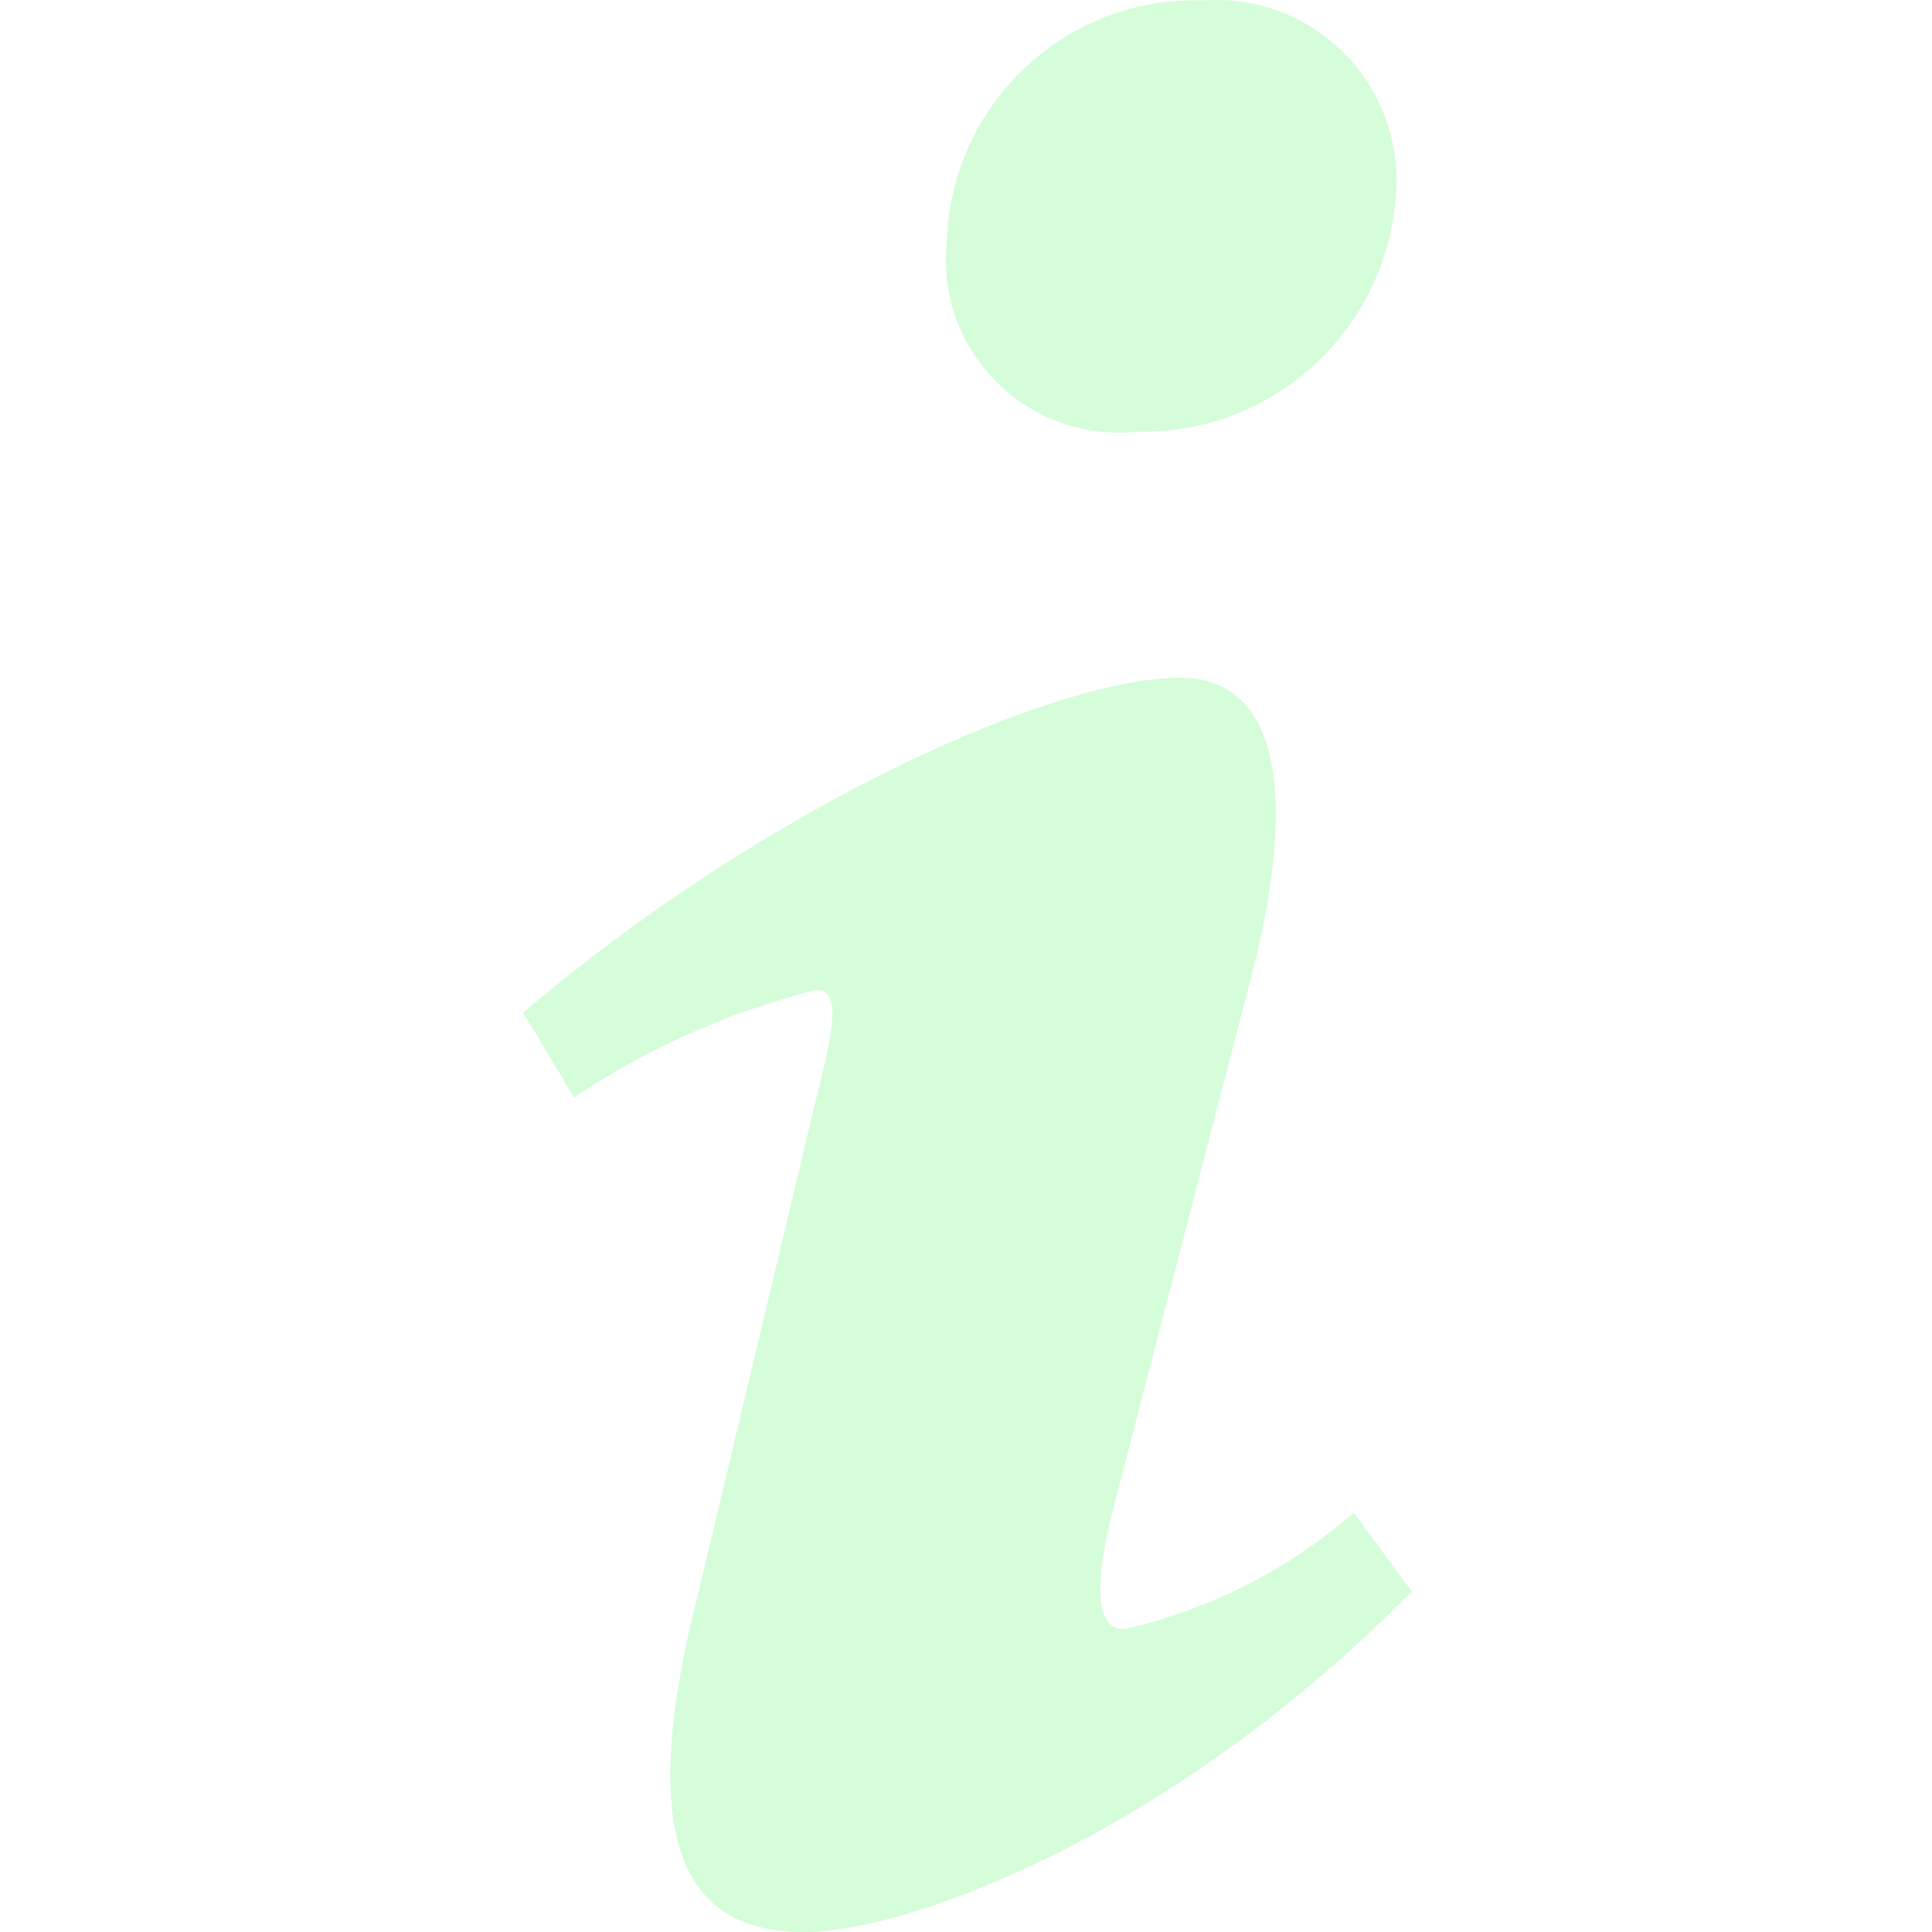
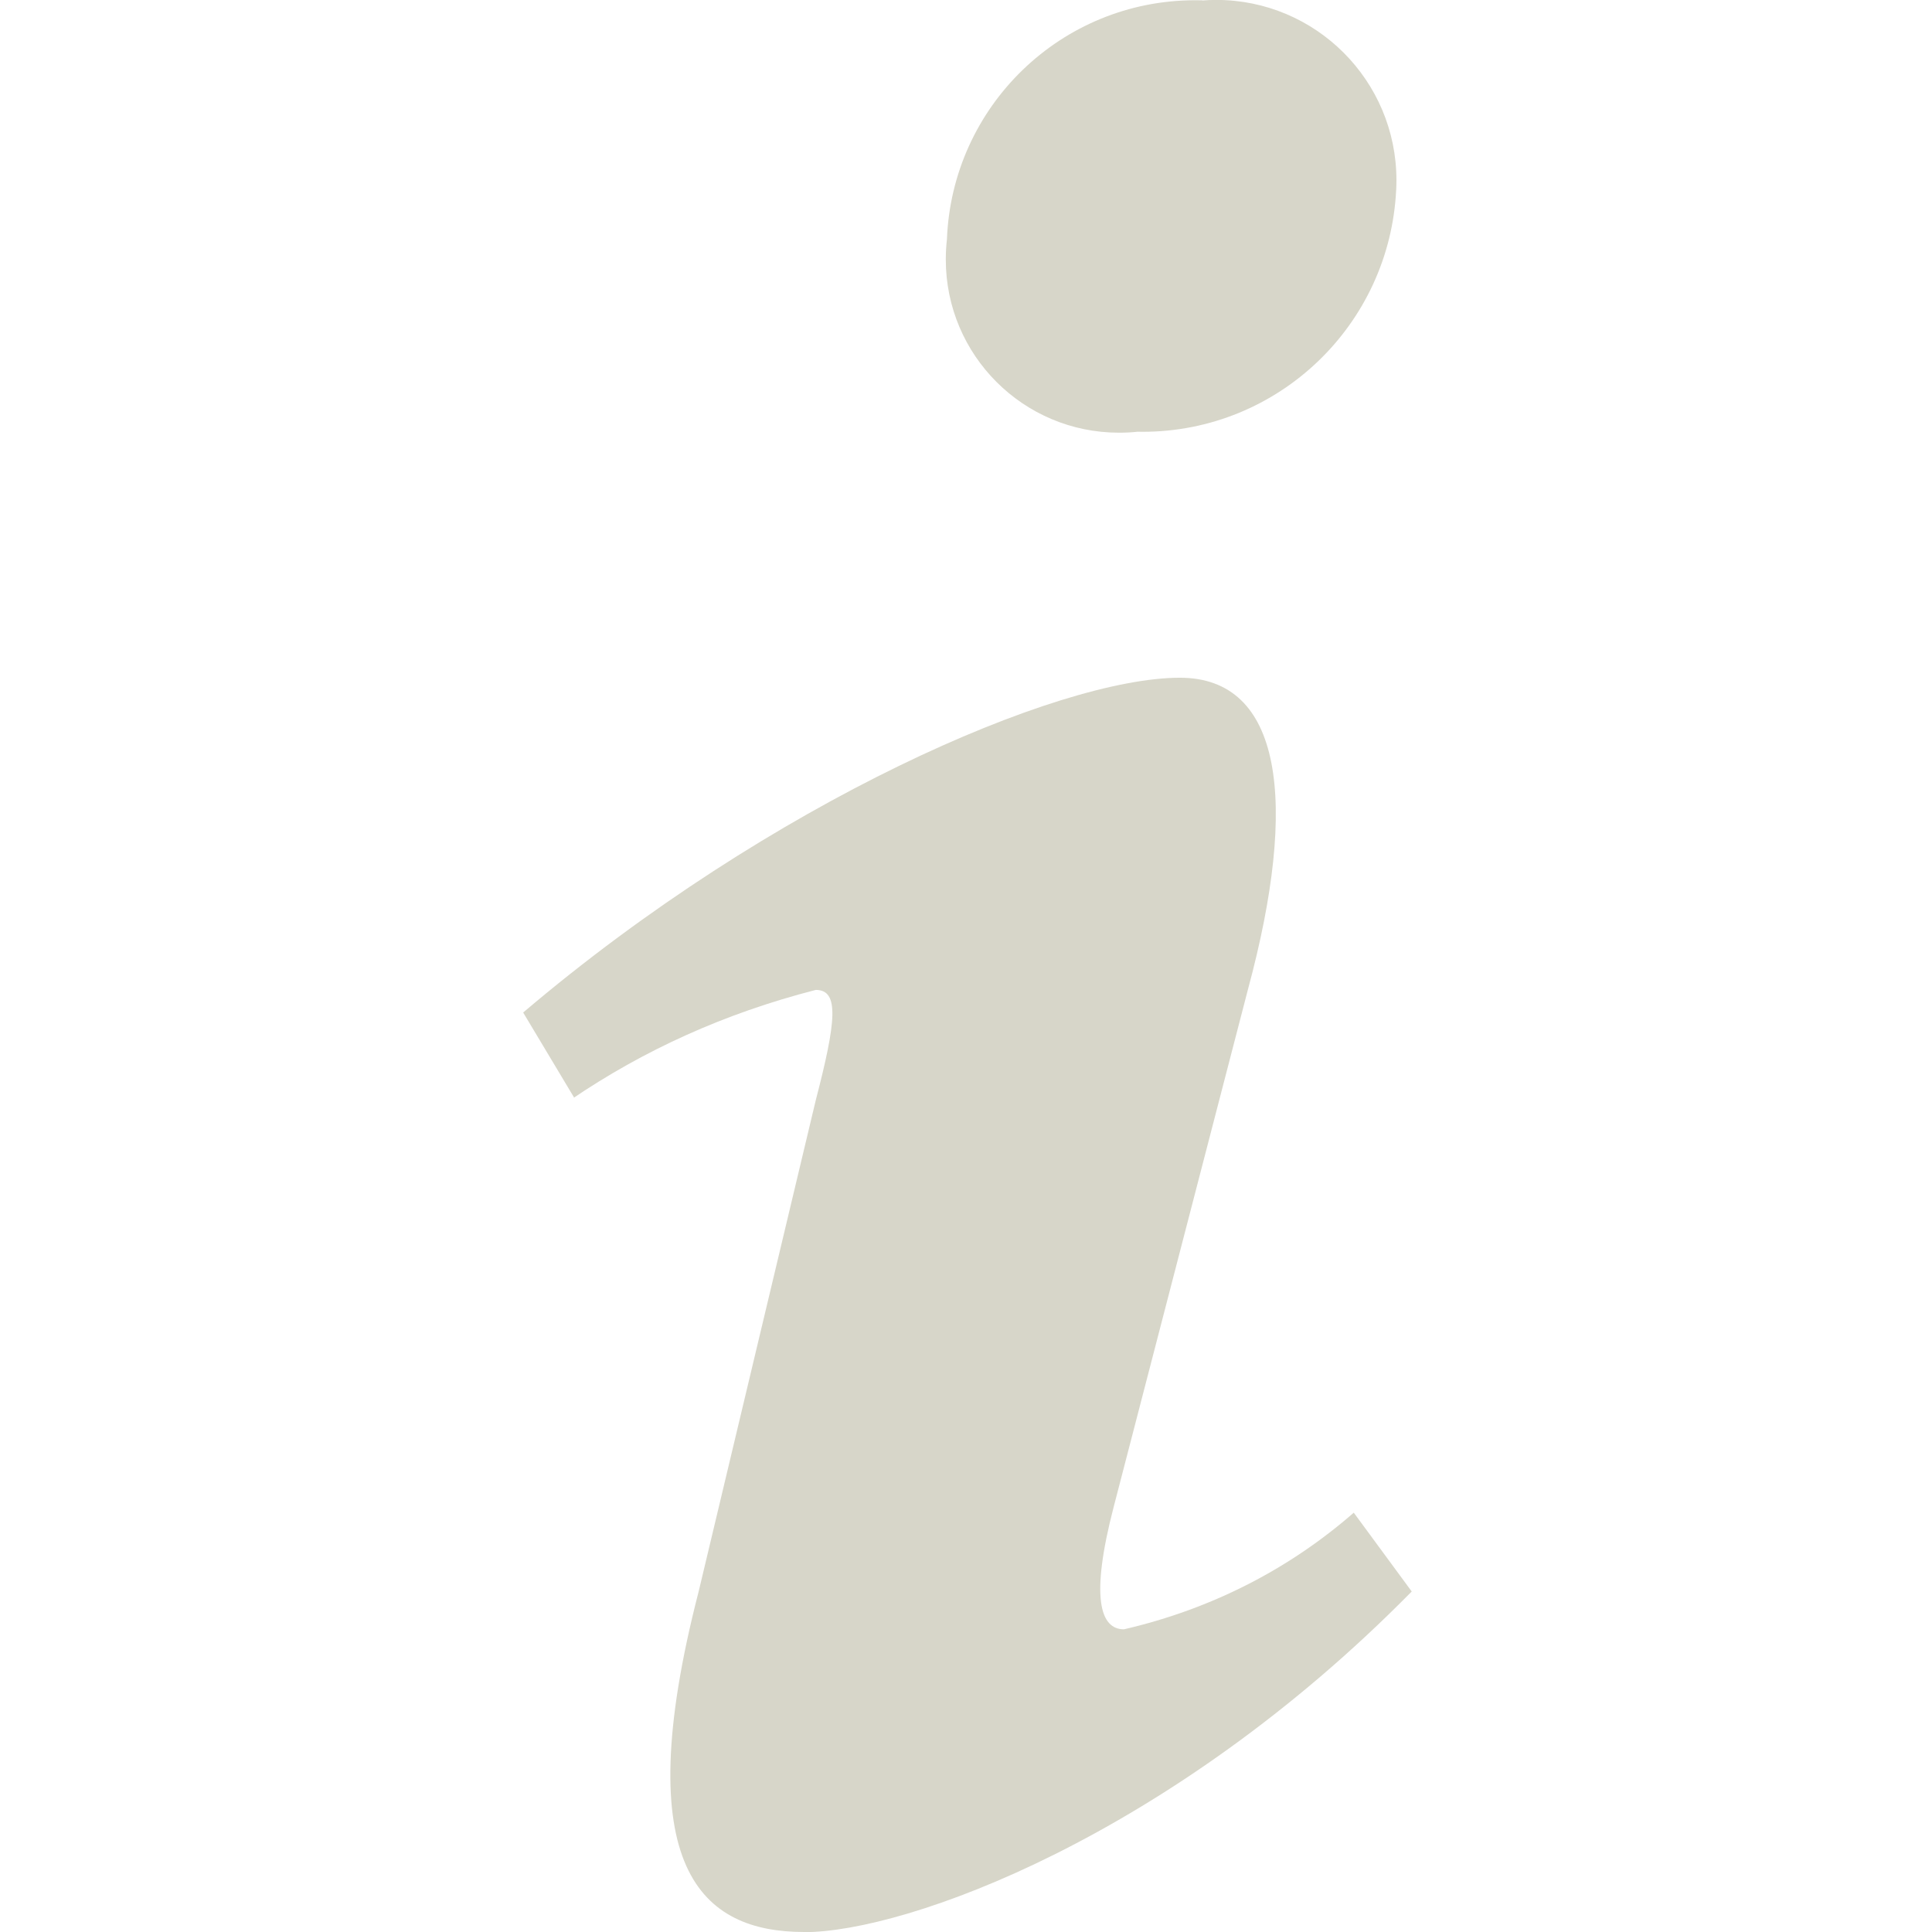
- <svg xmlns="http://www.w3.org/2000/svg" fill="#d5fdd9" width="800px" height="800px" viewBox="-6.5 0 24 24">
+ <svg xmlns="http://www.w3.org/2000/svg" fill="#d7d6c9" width="800px" height="800px" viewBox="-6.5 0 24 24">
  <path d="m8.436.006c.051-.004.111-.007.172-.007 1.237 0 2.239 1.003 2.239 2.239 0 .041-.001.081-.003.122v-.006c-.079 1.679-1.46 3.01-3.151 3.01-.022 0-.043 0-.065-.001h.003c-.069.008-.15.012-.231.012-1.188 0-2.151-.963-2.151-2.151 0-.088.005-.174.015-.259l-.001.01c.063-1.655 1.419-2.972 3.084-2.972.031 0 .062 0 .093.001h-.005zm-4.947 23.994c-1.268 0-2.199-.783-1.311-4.226l1.456-6.108c.254-.978.295-1.369 0-1.369-1.141.293-2.142.752-3.035 1.359l.033-.021-.633-1.057c3.086-2.622 6.638-4.159 8.158-4.159 1.268 0 1.48 1.526.845 3.874l-1.666 6.421c-.296 1.135-.168 1.526.126 1.526 1.106-.256 2.069-.761 2.863-1.456l-.008.007.72.979c-3.004 3.052-6.281 4.232-7.549 4.232z" />
</svg>
